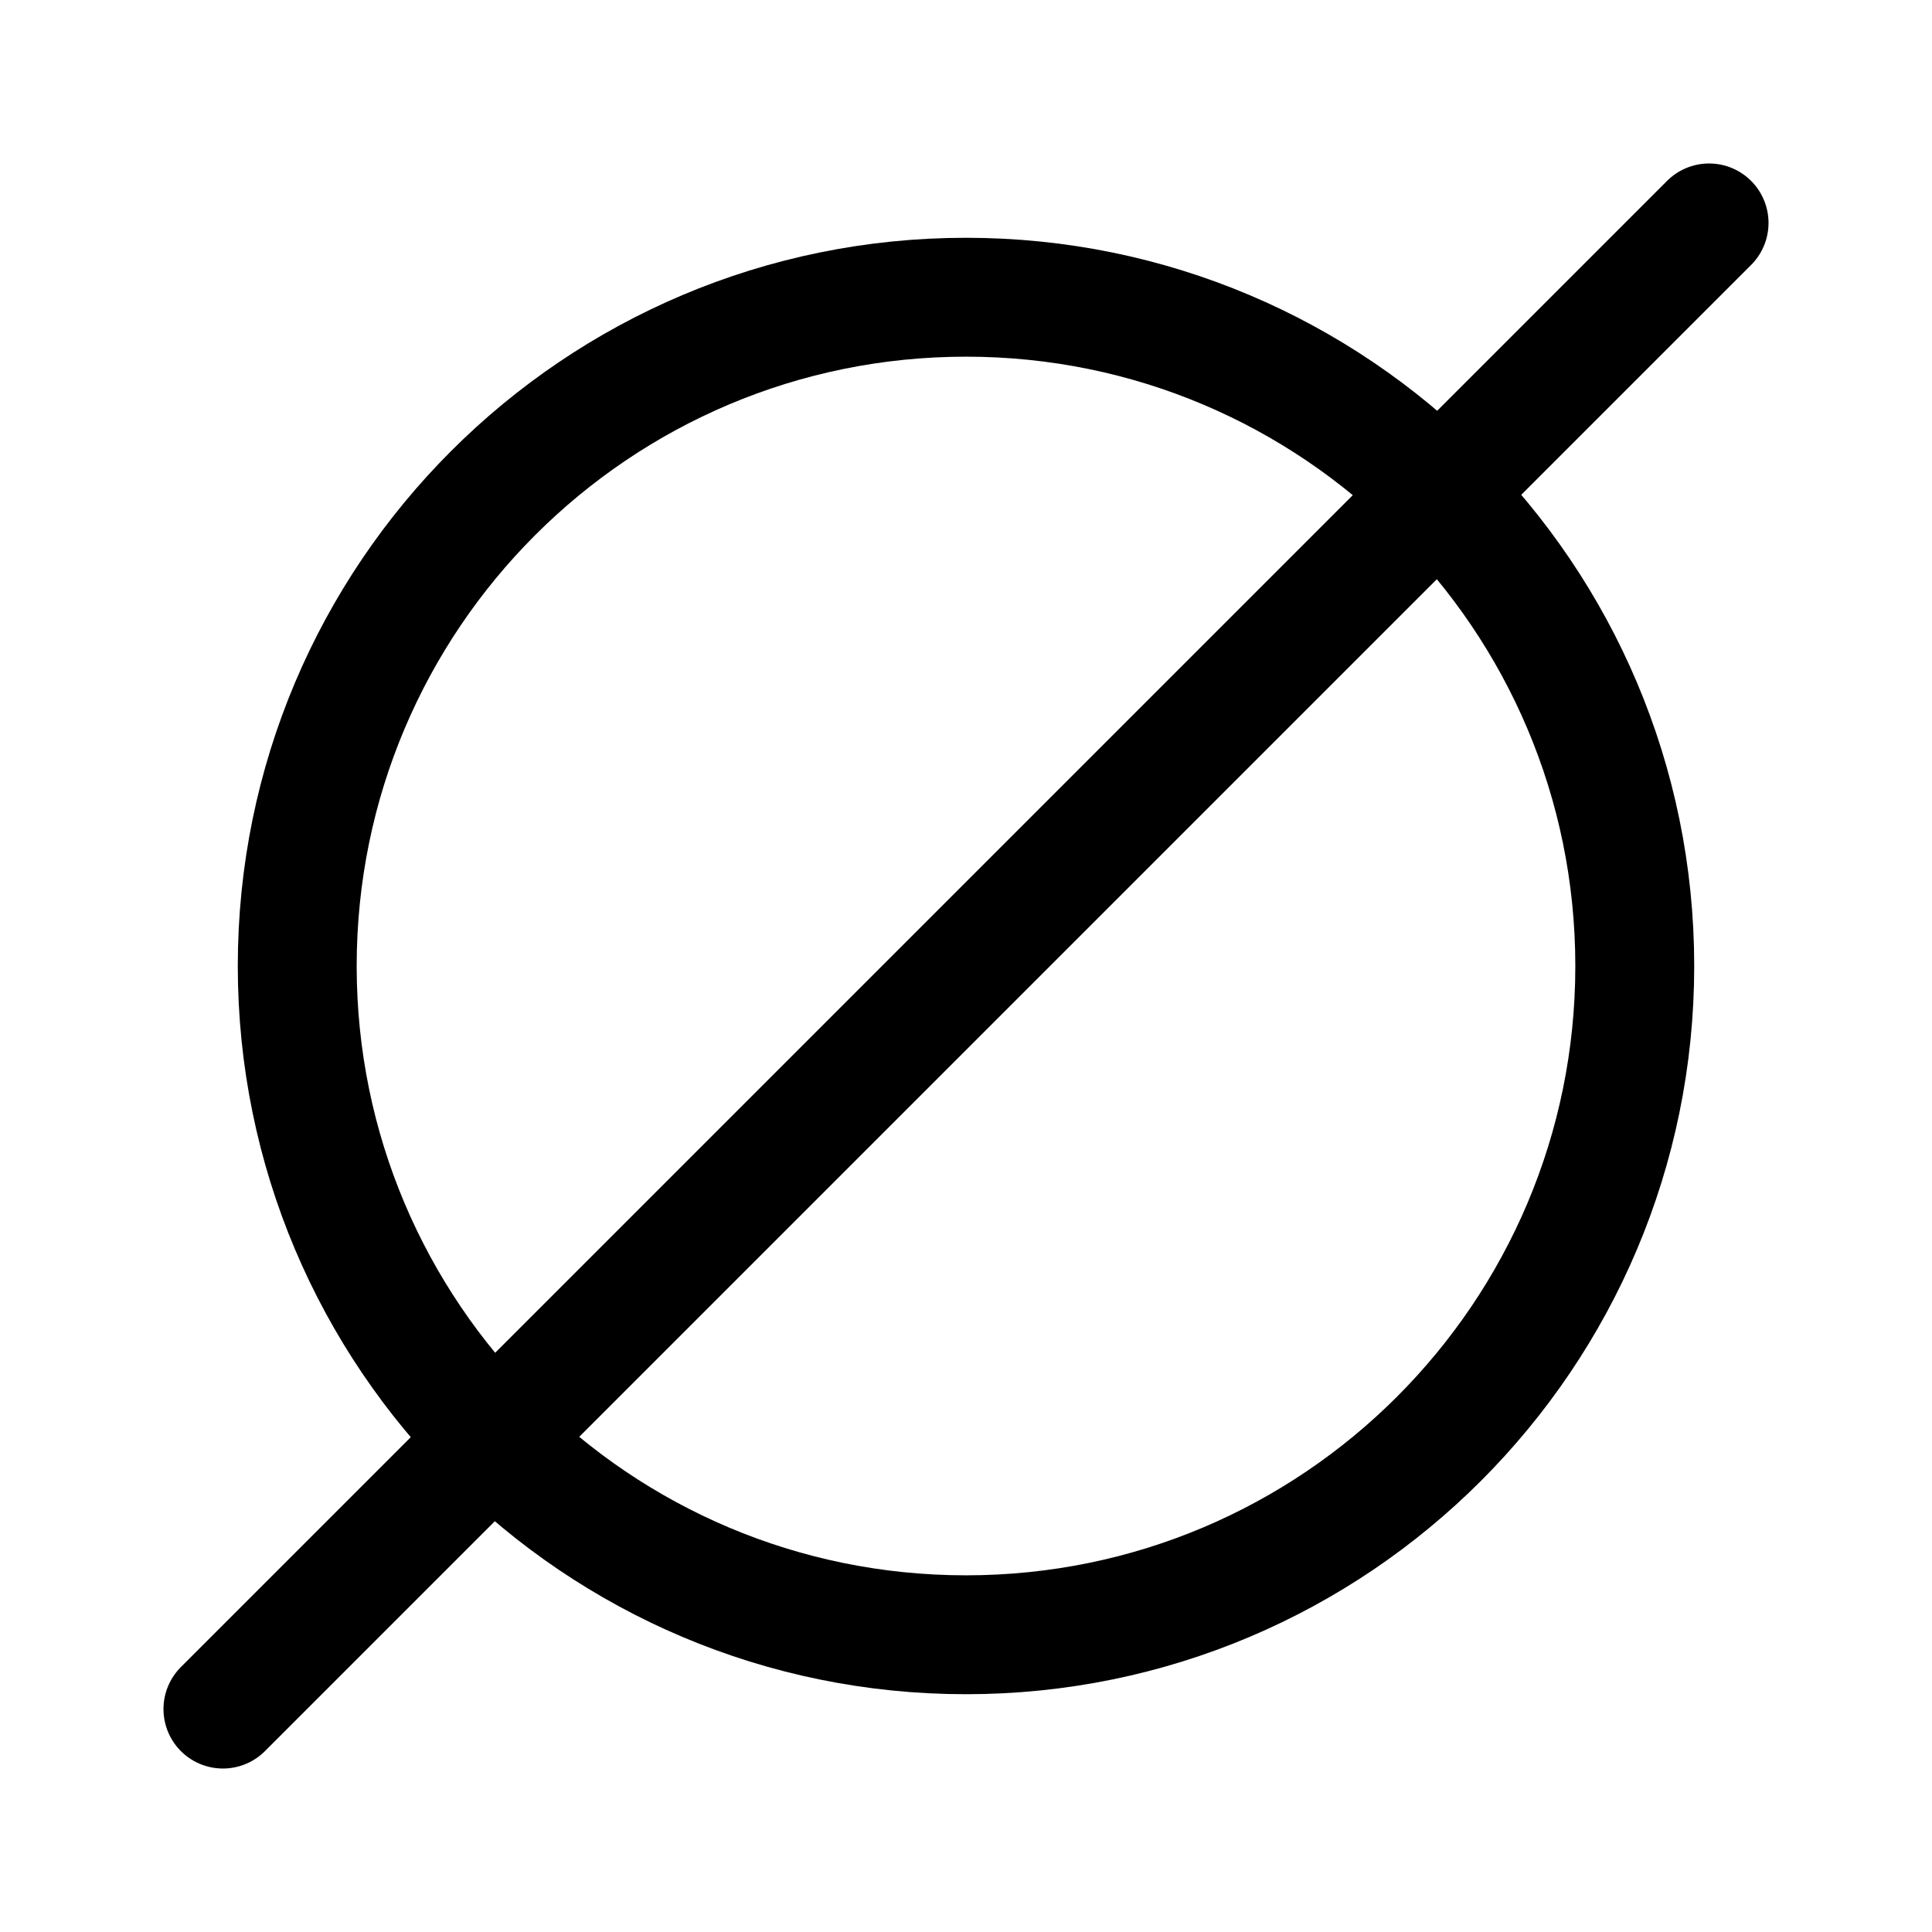
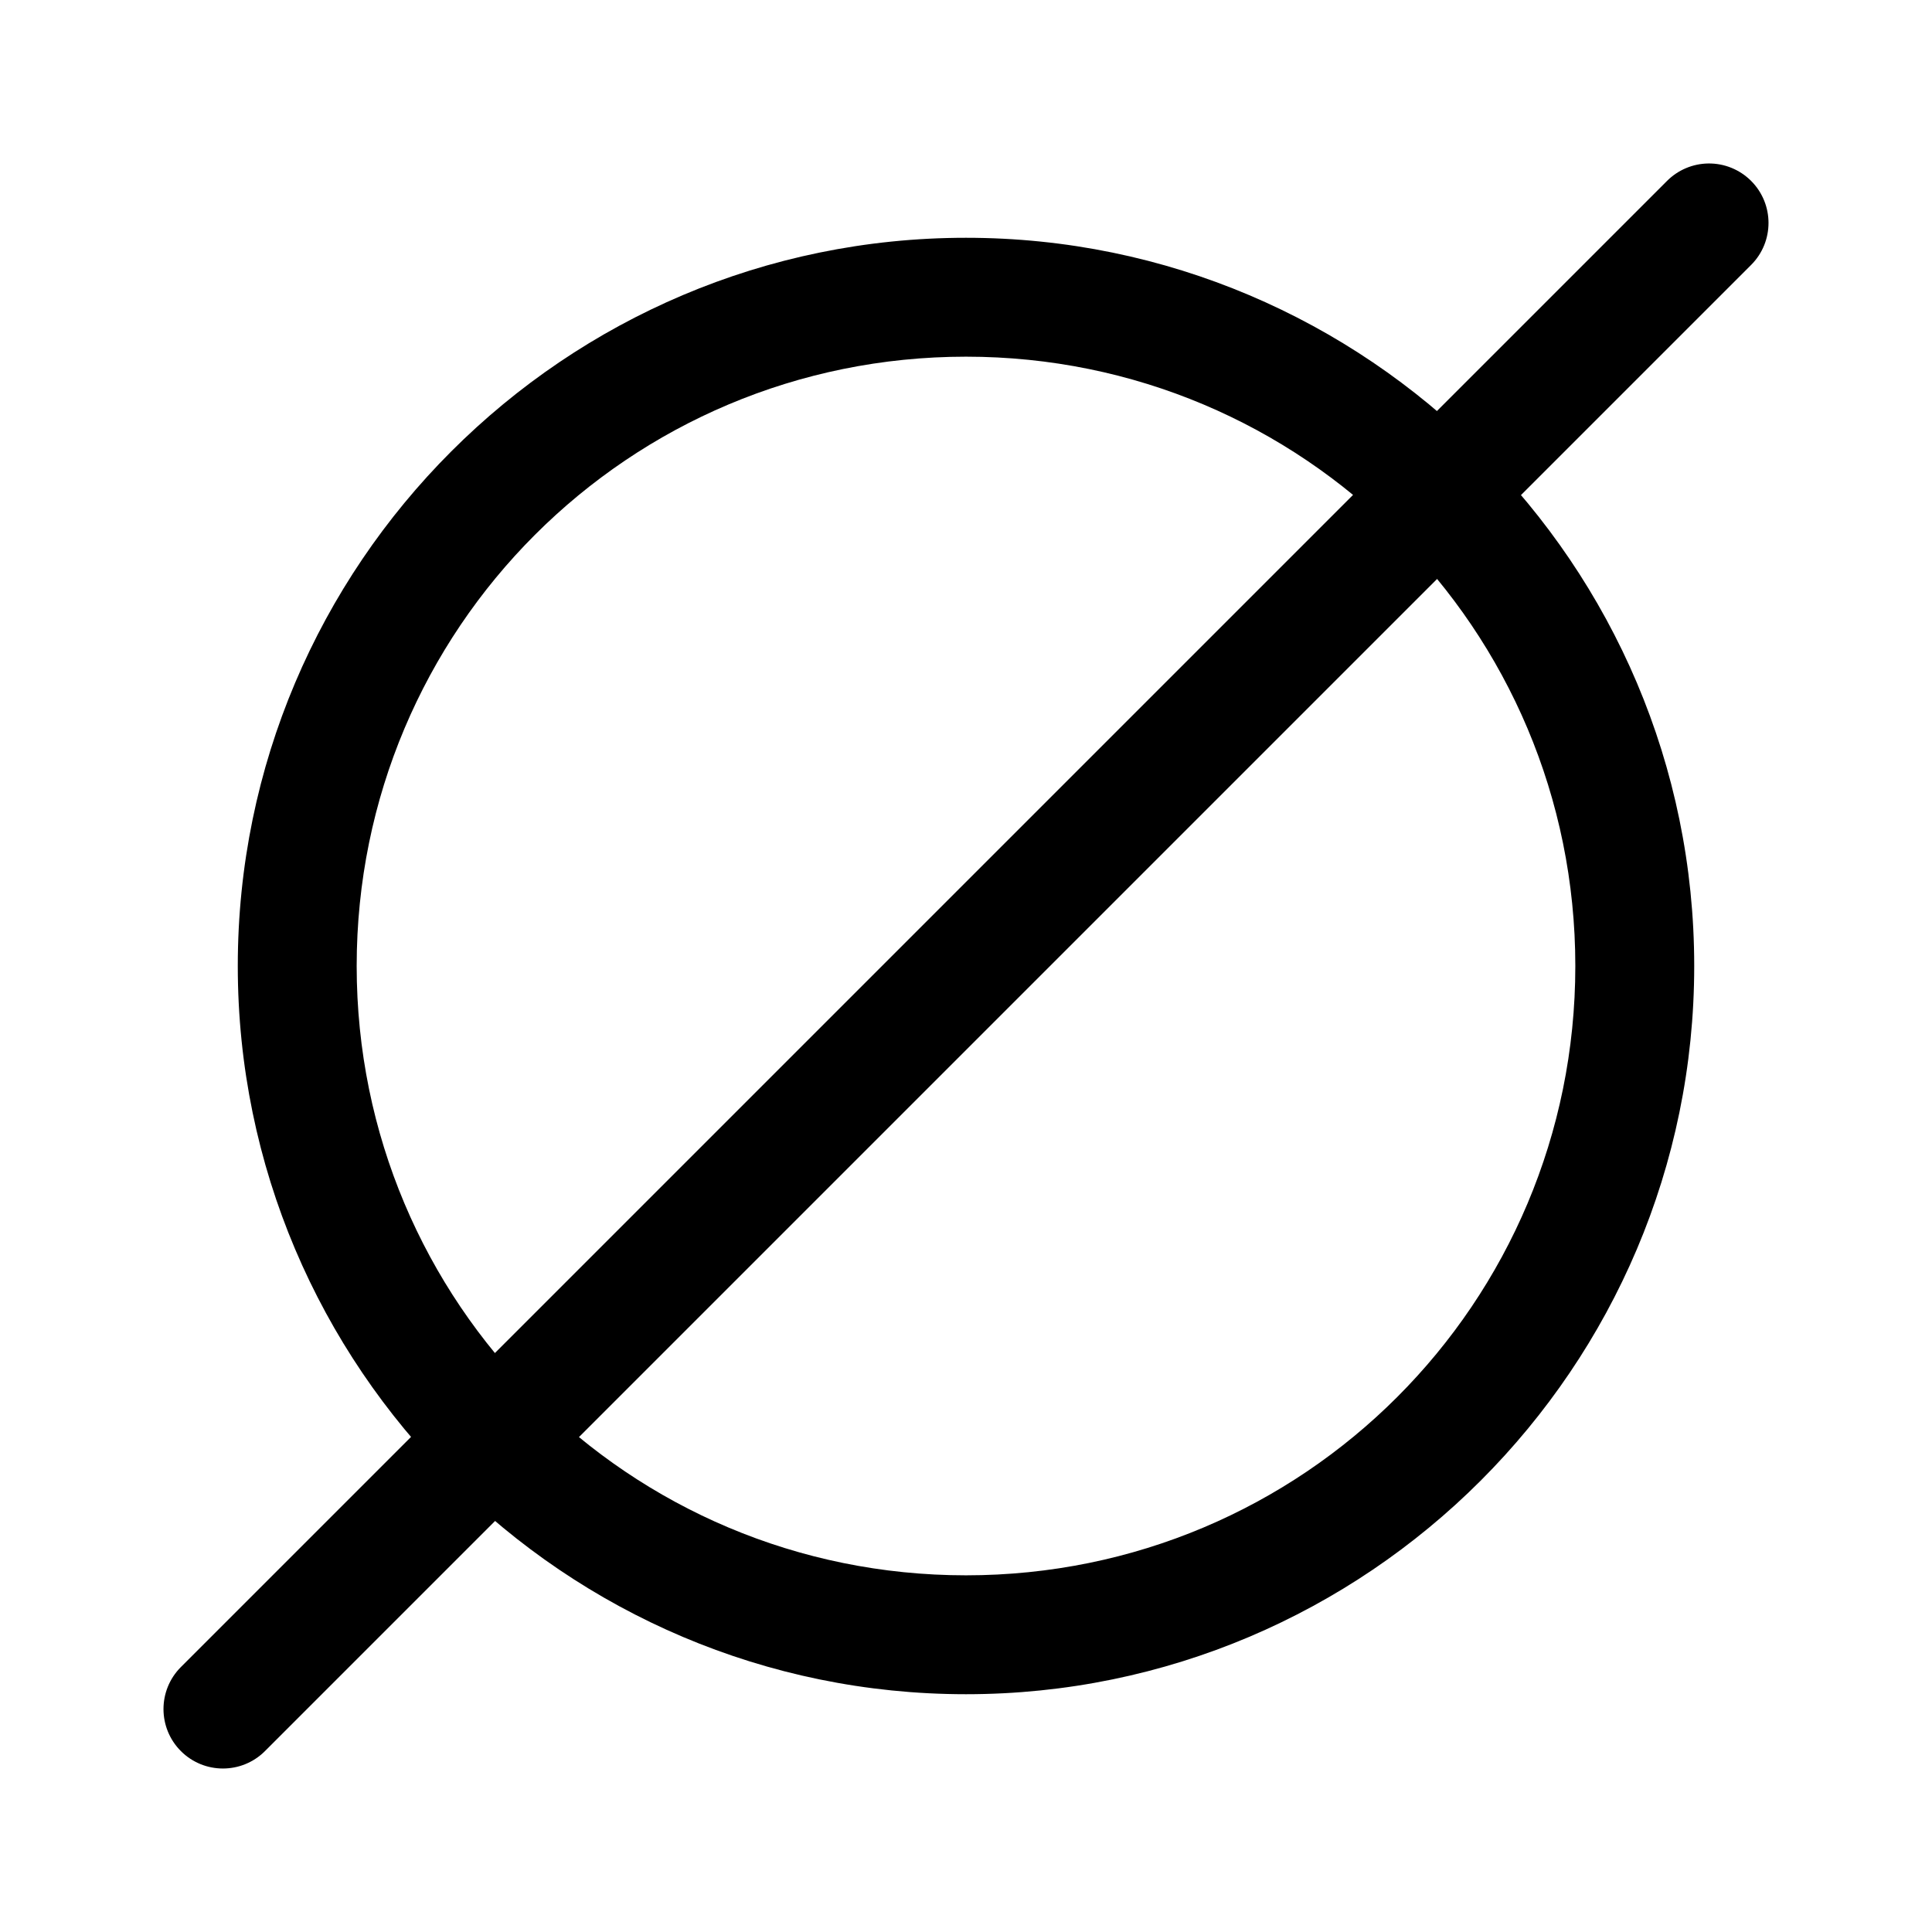
- <svg width="130.0px" height="130.0px" viewBox="0 0 130.0 130.0" version="1.1" id="SVGRoot">
+ <svg xmlns="http://www.w3.org/2000/svg" width="130.0px" height="130.0px" viewBox="0 0 130.0 130.0" version="1.1" id="SVGRoot">
  <defs id="defs2603" />
  <g id="layer1">
-     <circle style="fill:none;stroke:#000000;stroke-width:8;stroke-linecap:square;stroke-miterlimit:4;stroke-dasharray:none" id="path2619" cy="65" cx="65" r="45" />
-     <path style="fill:none;stroke:#000000;stroke-width:8;stroke-linecap:round;stroke-linejoin:miter;stroke-opacity:1;stroke-miterlimit:4;stroke-dasharray:none" d="M 15,115 115,15" id="path3182" />
+     <path id="path3182" style="color:#000000;font-style:normal;font-variant:normal;font-weight:normal;font-stretch:normal;font-size:medium;line-height:normal;font-family:sans-serif;font-variant-ligatures:normal;font-variant-position:normal;font-variant-caps:normal;font-variant-numeric:normal;font-variant-alternates:normal;font-variant-east-asian:normal;font-feature-settings:normal;font-variation-settings:normal;text-indent:0;text-align:start;text-decoration:none;text-decoration-line:none;text-decoration-style:solid;text-decoration-color:#000000;letter-spacing:normal;word-spacing:normal;text-transform:none;writing-mode:lr-tb;direction:ltr;text-orientation:mixed;dominant-baseline:auto;baseline-shift:baseline;text-anchor:start;white-space:normal;shape-padding:0;shape-margin:0;inline-size:0;clip-rule:nonzero;display:inline;overflow:visible;visibility:visible;isolation:auto;mix-blend-mode:normal;color-interpolation:sRGB;color-interpolation-filters:linearRGB;solid-color:#000000;solid-opacity:1;vector-effect:none;fill:#000000;fill-opacity:1;fill-rule:nonzero;stroke:none;stroke-linecap:round;stroke-linejoin:miter;stroke-miterlimit:4;stroke-dasharray:none;stroke-dashoffset:0;stroke-opacity:1;color-rendering:auto;image-rendering:auto;shape-rendering:auto;text-rendering:auto;enable-background:accumulate;stop-color:#000000;stop-opacity:1;opacity:1" d="m 114.945,11 a 4,4 0 0 0 -2.773,1.172 L 12.172,112.172 a 4,4 0 0 0 0,5.656 4,4 0 0 0 5.656,0 L 117.828,17.828 a 4,4 0 0 0 0,-5.656 A 4,4 0 0 0 114.945,11 Z M 65,16 c -27.015,0 -49,21.985 -49,49 0,27.015 21.985,49 49,49 27.015,0 49,-21.985 49,-49 C 114,37.985 92.015,16 65,16 Z m 0,8 c 22.691,0 41,18.309 41,41 0,22.691 -18.309,41 -41,41 C 42.309,106 24,87.691 24,65 24,42.309 42.309,24 65,24 Z" />
  </g>
</svg>
